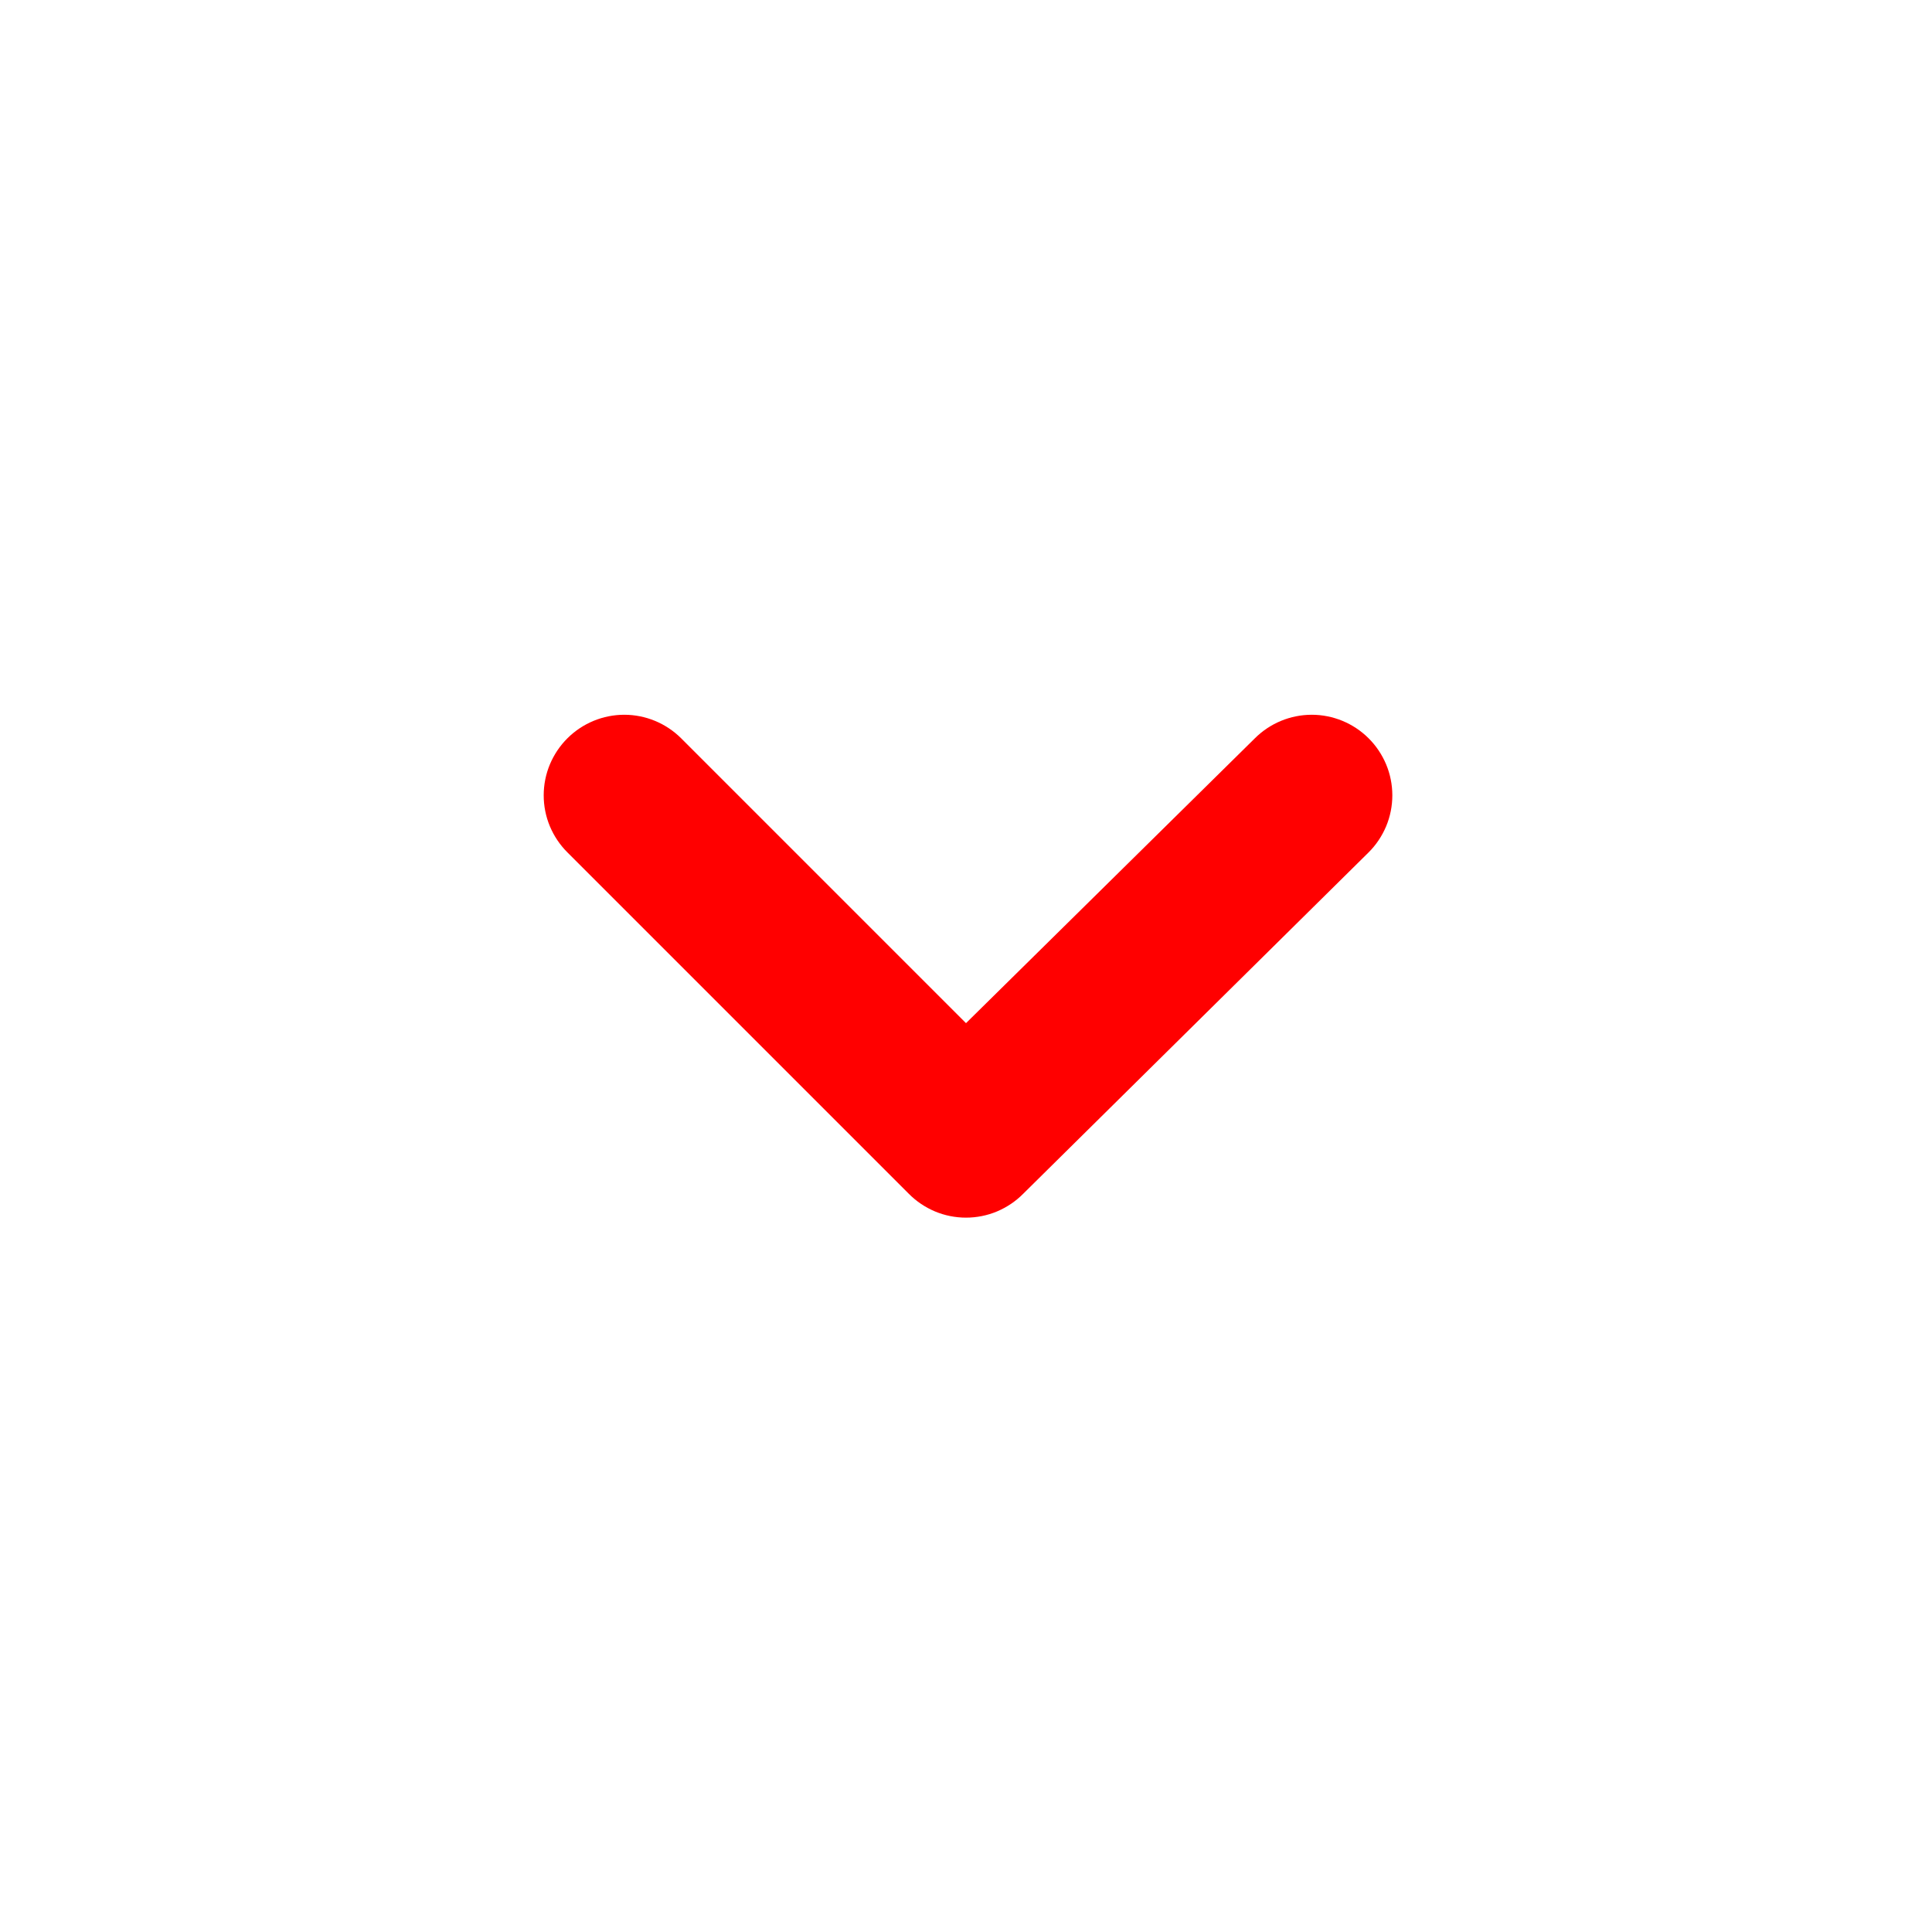
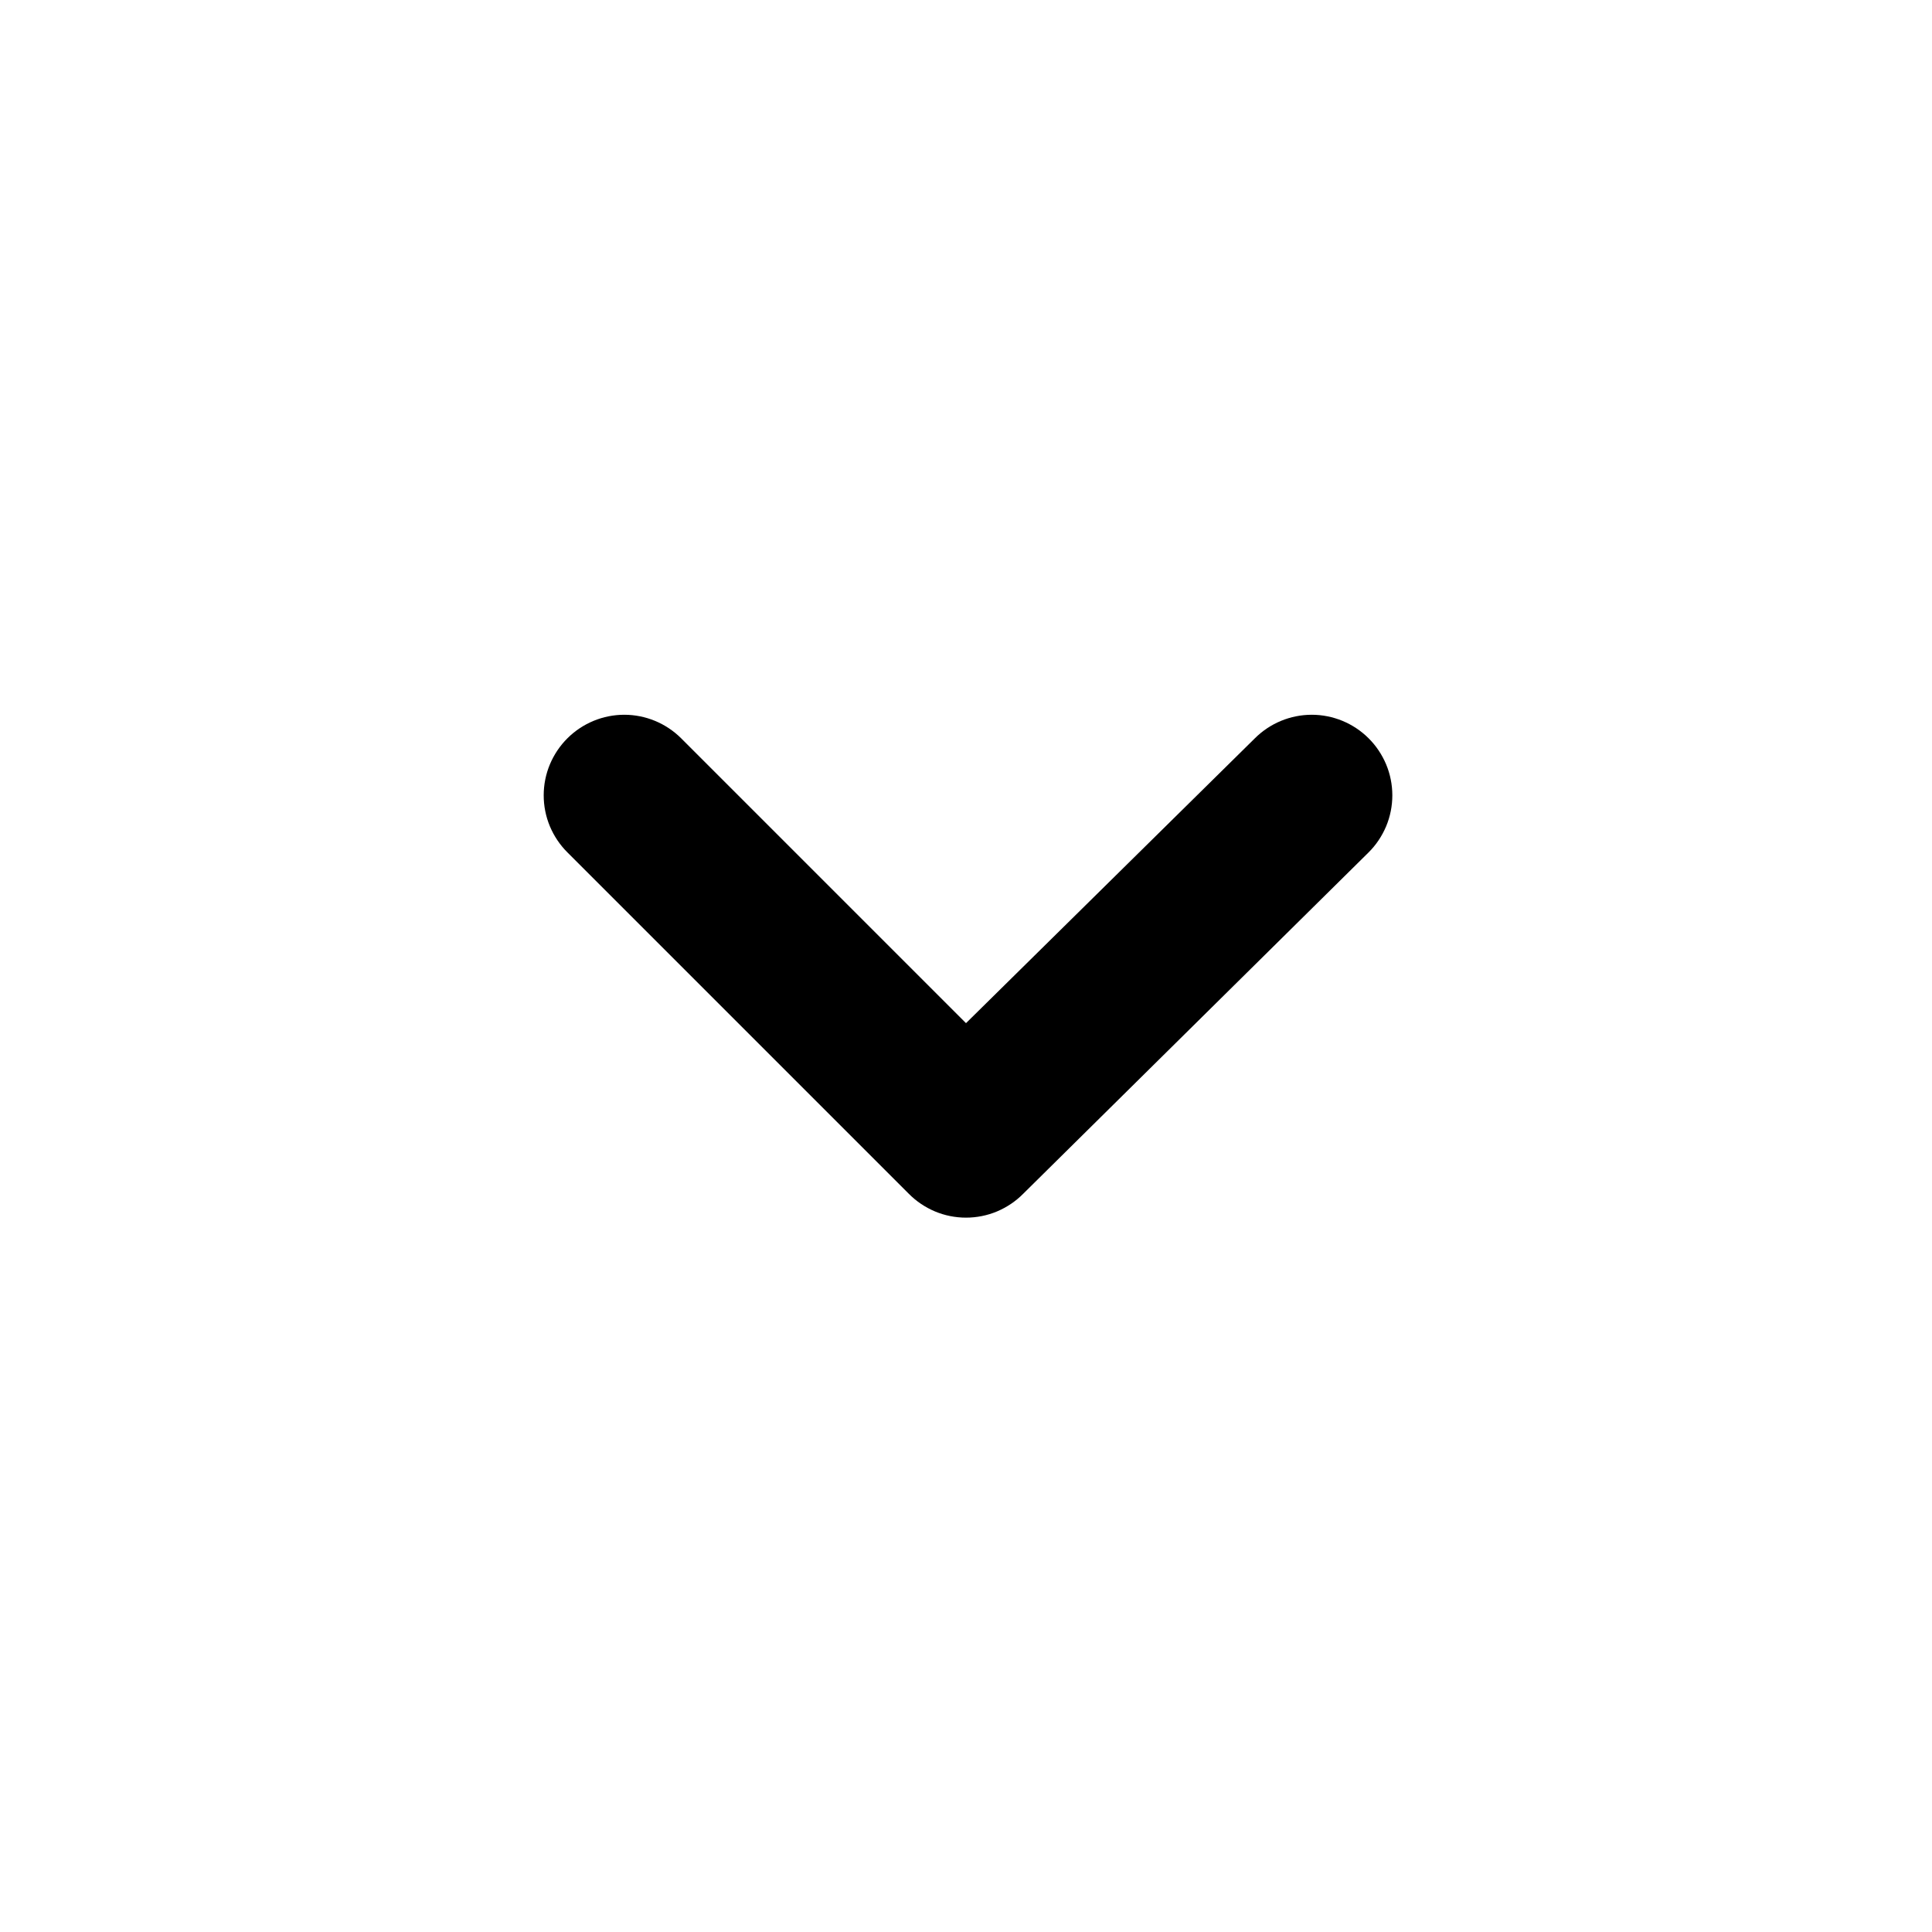
- <svg xmlns="http://www.w3.org/2000/svg" width="24" height="24" viewBox="0 0 24 24" fill="red">
+ <svg xmlns="http://www.w3.org/2000/svg" width="24" height="24" viewBox="0 0 24 24" fill="currentcolor">
  <path d="M17 9.17C16.813 8.984 16.559 8.879 16.295 8.879C16.031 8.879 15.777 8.984 15.59 9.17L12 12.71L8.46 9.17C8.273 8.984 8.019 8.879 7.755 8.879C7.491 8.879 7.237 8.984 7.05 9.17C6.956 9.263 6.882 9.374 6.831 9.495C6.78 9.617 6.754 9.748 6.754 9.88C6.754 10.012 6.78 10.143 6.831 10.265C6.882 10.386 6.956 10.497 7.05 10.59L11.29 14.83C11.383 14.924 11.494 14.998 11.615 15.049C11.737 15.1 11.868 15.126 12 15.126C12.132 15.126 12.263 15.1 12.385 15.049C12.506 14.998 12.617 14.924 12.71 14.83L17 10.59C17.094 10.497 17.168 10.386 17.219 10.265C17.27 10.143 17.296 10.012 17.296 9.88C17.296 9.748 17.27 9.617 17.219 9.495C17.168 9.374 17.094 9.263 17 9.17Z" />
</svg>
